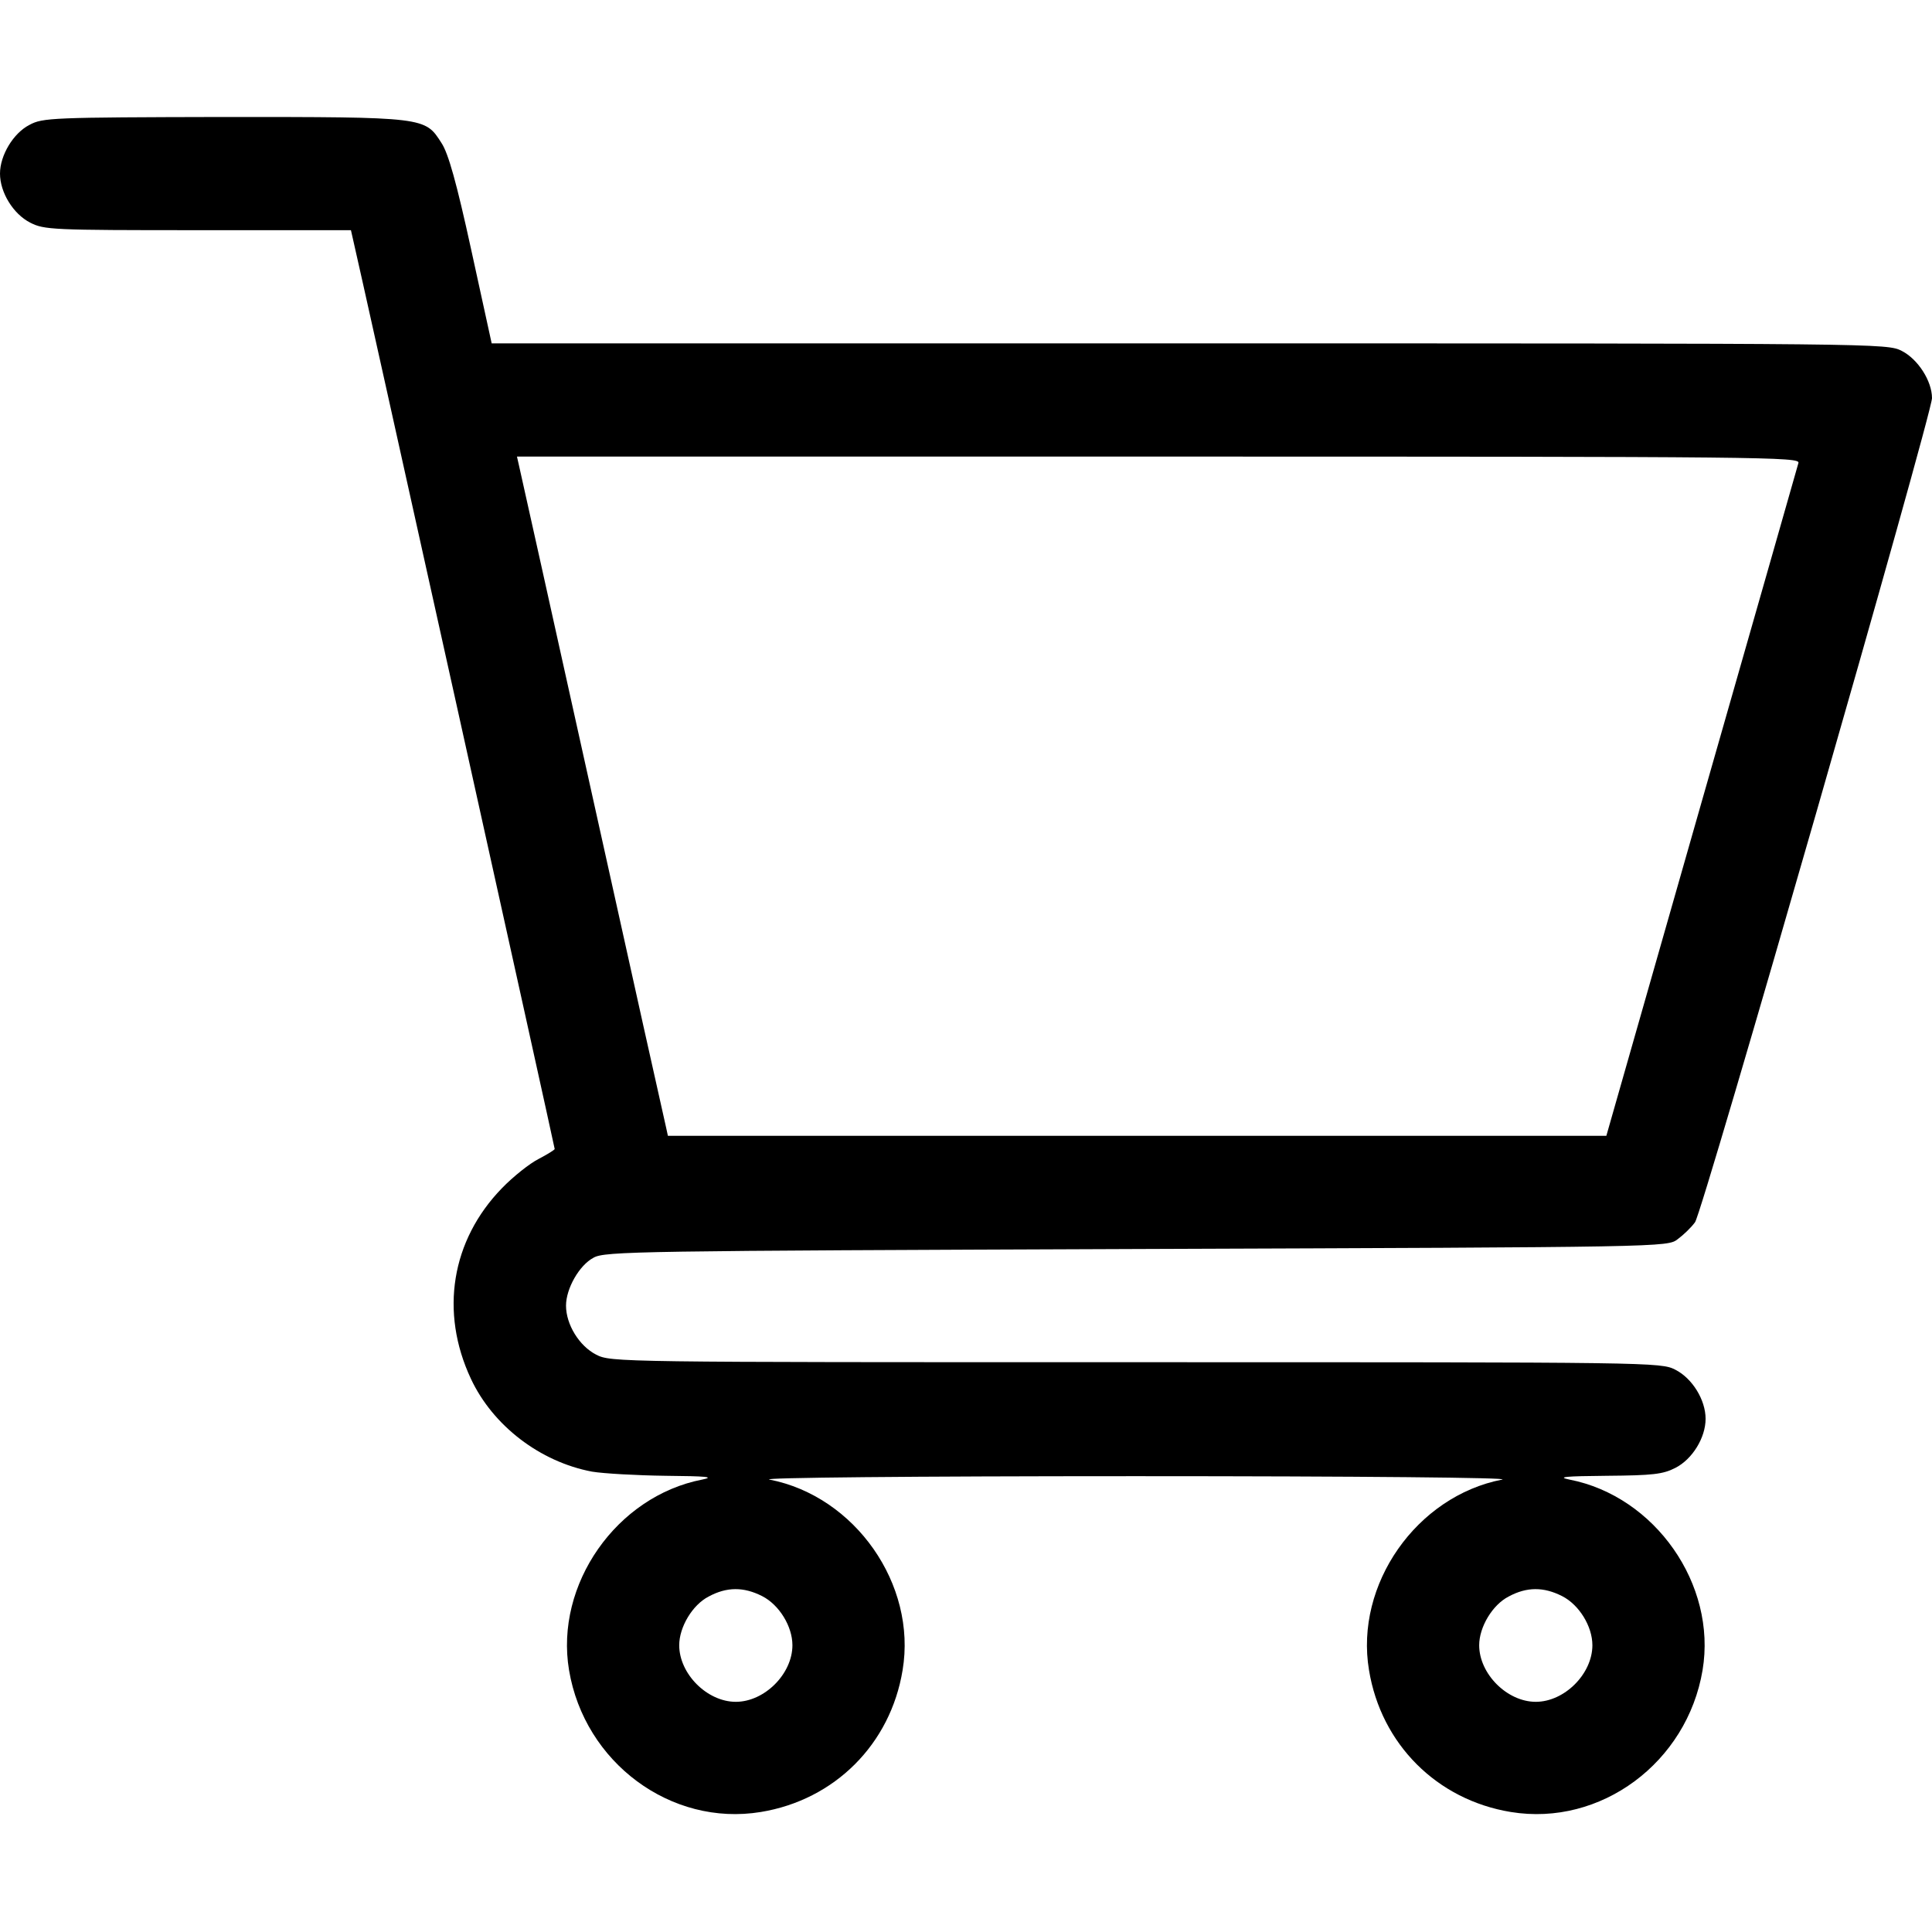
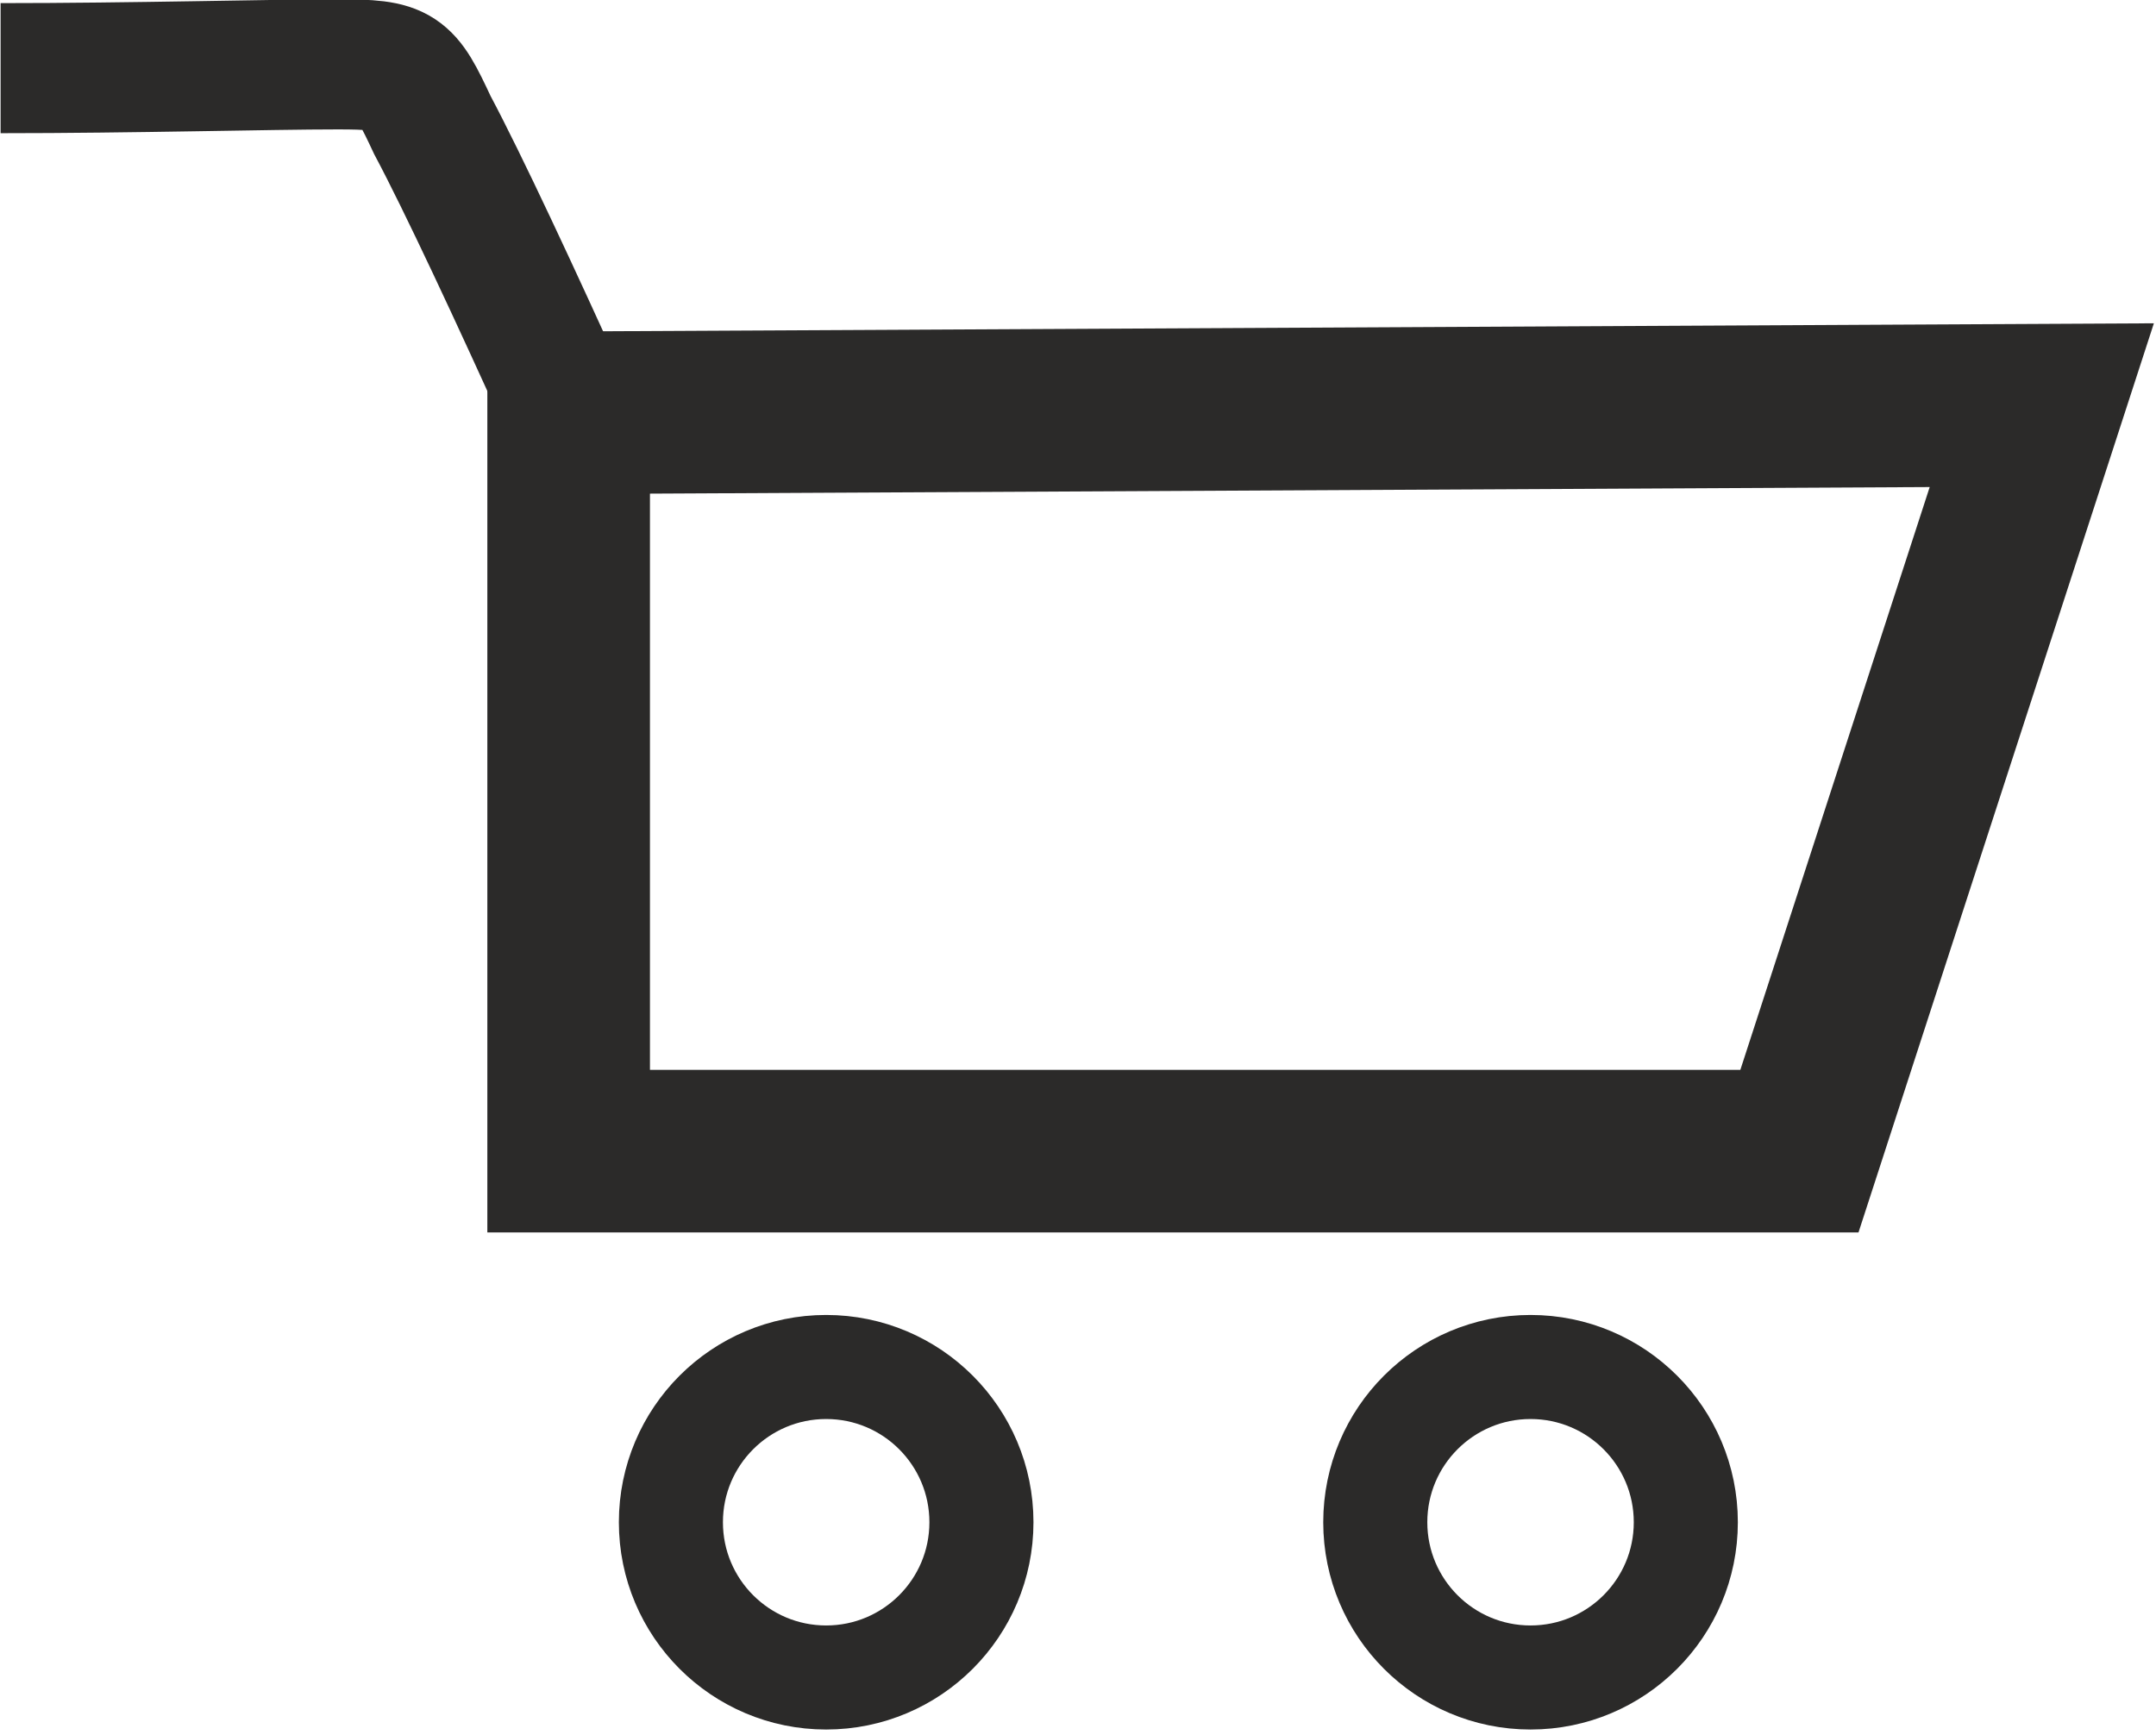
- <svg xmlns="http://www.w3.org/2000/svg" version="1.0" width="512pt" height="512pt" viewBox="0 0 512 512" preserveAspectRatio="xMidYMid meet">
-   <g transform="translate(0,512) scale(0.1,-0.1)" fill="#000000" stroke="none">
-     <path d="M78 4789 c-43 -22 -78 -81 -78 -129 0 -50 35 -107 80 -130 37 -19 58 -20 444 -20 l406 0 5 -22 c13 -53 535 -2408 535 -2413 0 -2 -19 -14 -42 -26 -24 -12 -68 -47 -98 -78 -134 -138 -165 -328 -82 -505 58 -124 183 -220 321 -246 30 -5 117 -10 195 -11 109 -1 131 -3 97 -10 -227 -44 -391 -278 -353 -505 41 -245 270 -415 508 -376 196 32 344 180 376 376 38 227 -126 461 -353 505 -26 5 375 9 971 9 596 0 997 -4 971 -9 -227 -44 -391 -278 -353 -505 32 -196 180 -344 376 -376 238 -39 467 131 508 376 38 227 -126 461 -353 505 -34 7 -11 9 99 10 122 1 149 4 182 21 45 23 80 80 80 130 0 50 -35 107 -80 130 -39 20 -56 20 -1430 20 -1374 0 -1391 0 -1430 20 -45 23 -80 80 -80 130 0 45 35 107 73 127 30 17 117 18 1439 23 1401 5 1407 5 1434 26 15 11 36 31 46 45 20 26 628 2142 628 2184 0 45 -37 103 -80 125 -39 20 -55 20 -1888 20 l-1849 0 -54 247 c-39 179 -61 257 -79 284 -44 69 -41 69 -578 69 -455 -1 -479 -2 -514 -21z m4688 -896 c-3 -10 -118 -415 -257 -900 l-252 -883 -1243 0 -1244 0 -5 23 c-3 12 -91 407 -195 877 -104 470 -192 865 -195 878 l-5 22 1700 0 c1616 0 1701 -1 1696 -17z m-2746 -3003 c45 -23 80 -80 80 -130 0 -76 -74 -150 -150 -150 -76 0 -150 74 -150 150 0 48 35 107 78 129 48 26 93 26 142 1z m2120 0 c45 -23 80 -80 80 -130 0 -76 -74 -150 -150 -150 -76 0 -150 74 -150 150 0 48 35 107 78 129 48 26 93 26 142 1z" />
-   </g>
+ <svg xmlns="http://www.w3.org/2000/svg" width="28.037mm" height="22.555mm" clip-rule="evenodd" fill-rule="evenodd" image-rendering="optimizeQuality" shape-rendering="geometricPrecision" text-rendering="geometricPrecision" version="1.0" viewBox="0 0 569 458">
+   <defs>
+     <style type="text/css">
+    
+     .str2 {stroke:#2B2A29;stroke-width:27.481}
+     .str1 {stroke:#2B2A29;stroke-width:34.35}
+     .str0 {stroke:#2B2A29;stroke-width:42.939}
+     .fil0 {fill:none}
+    
+   </style>
+   </defs>
+   <path class="fil0 str0" d="m150 109l389-2-64 197h-325v-195z" />
+   <path class="fil0 str1" d="m150 109c-14-31-28-61-36-76-7-15-8-16-25-16-18 0-54 1-89 1" />
+   <circle class="fil0 str2" cx="218" cy="402" r="41" />
+   <circle class="fil0 str2" cx="404" cy="402" r="41" />
</svg>
